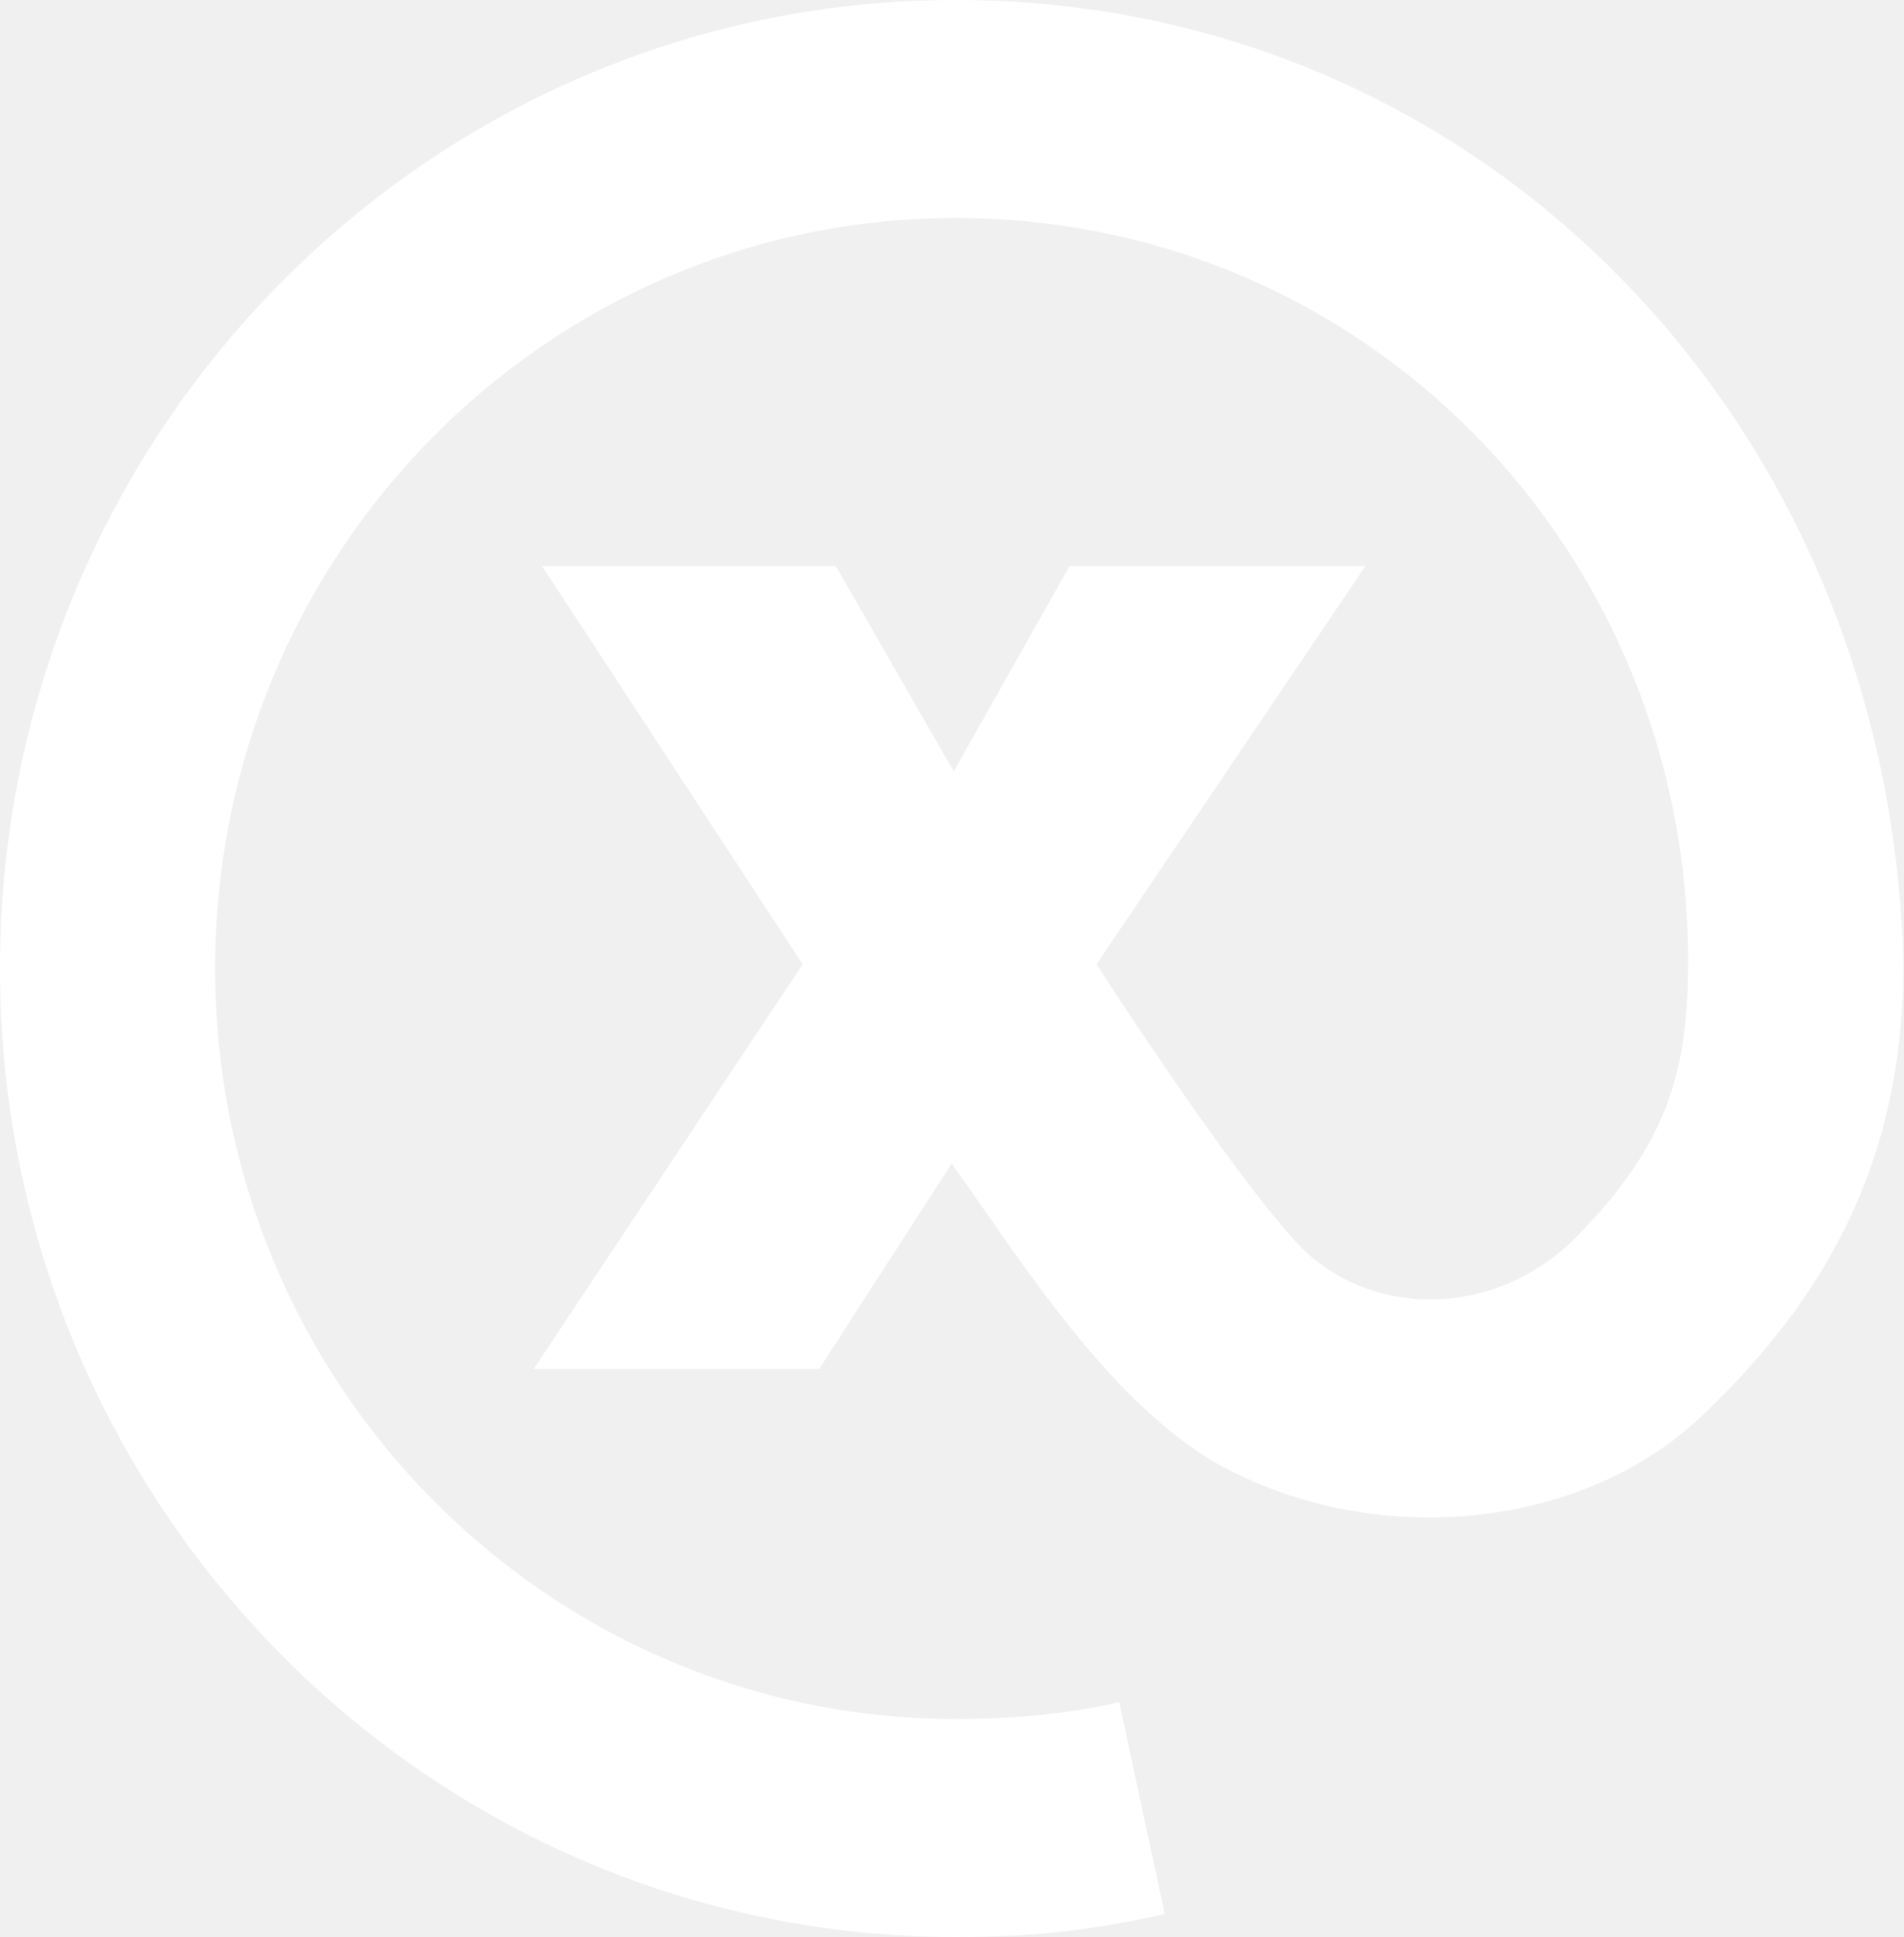
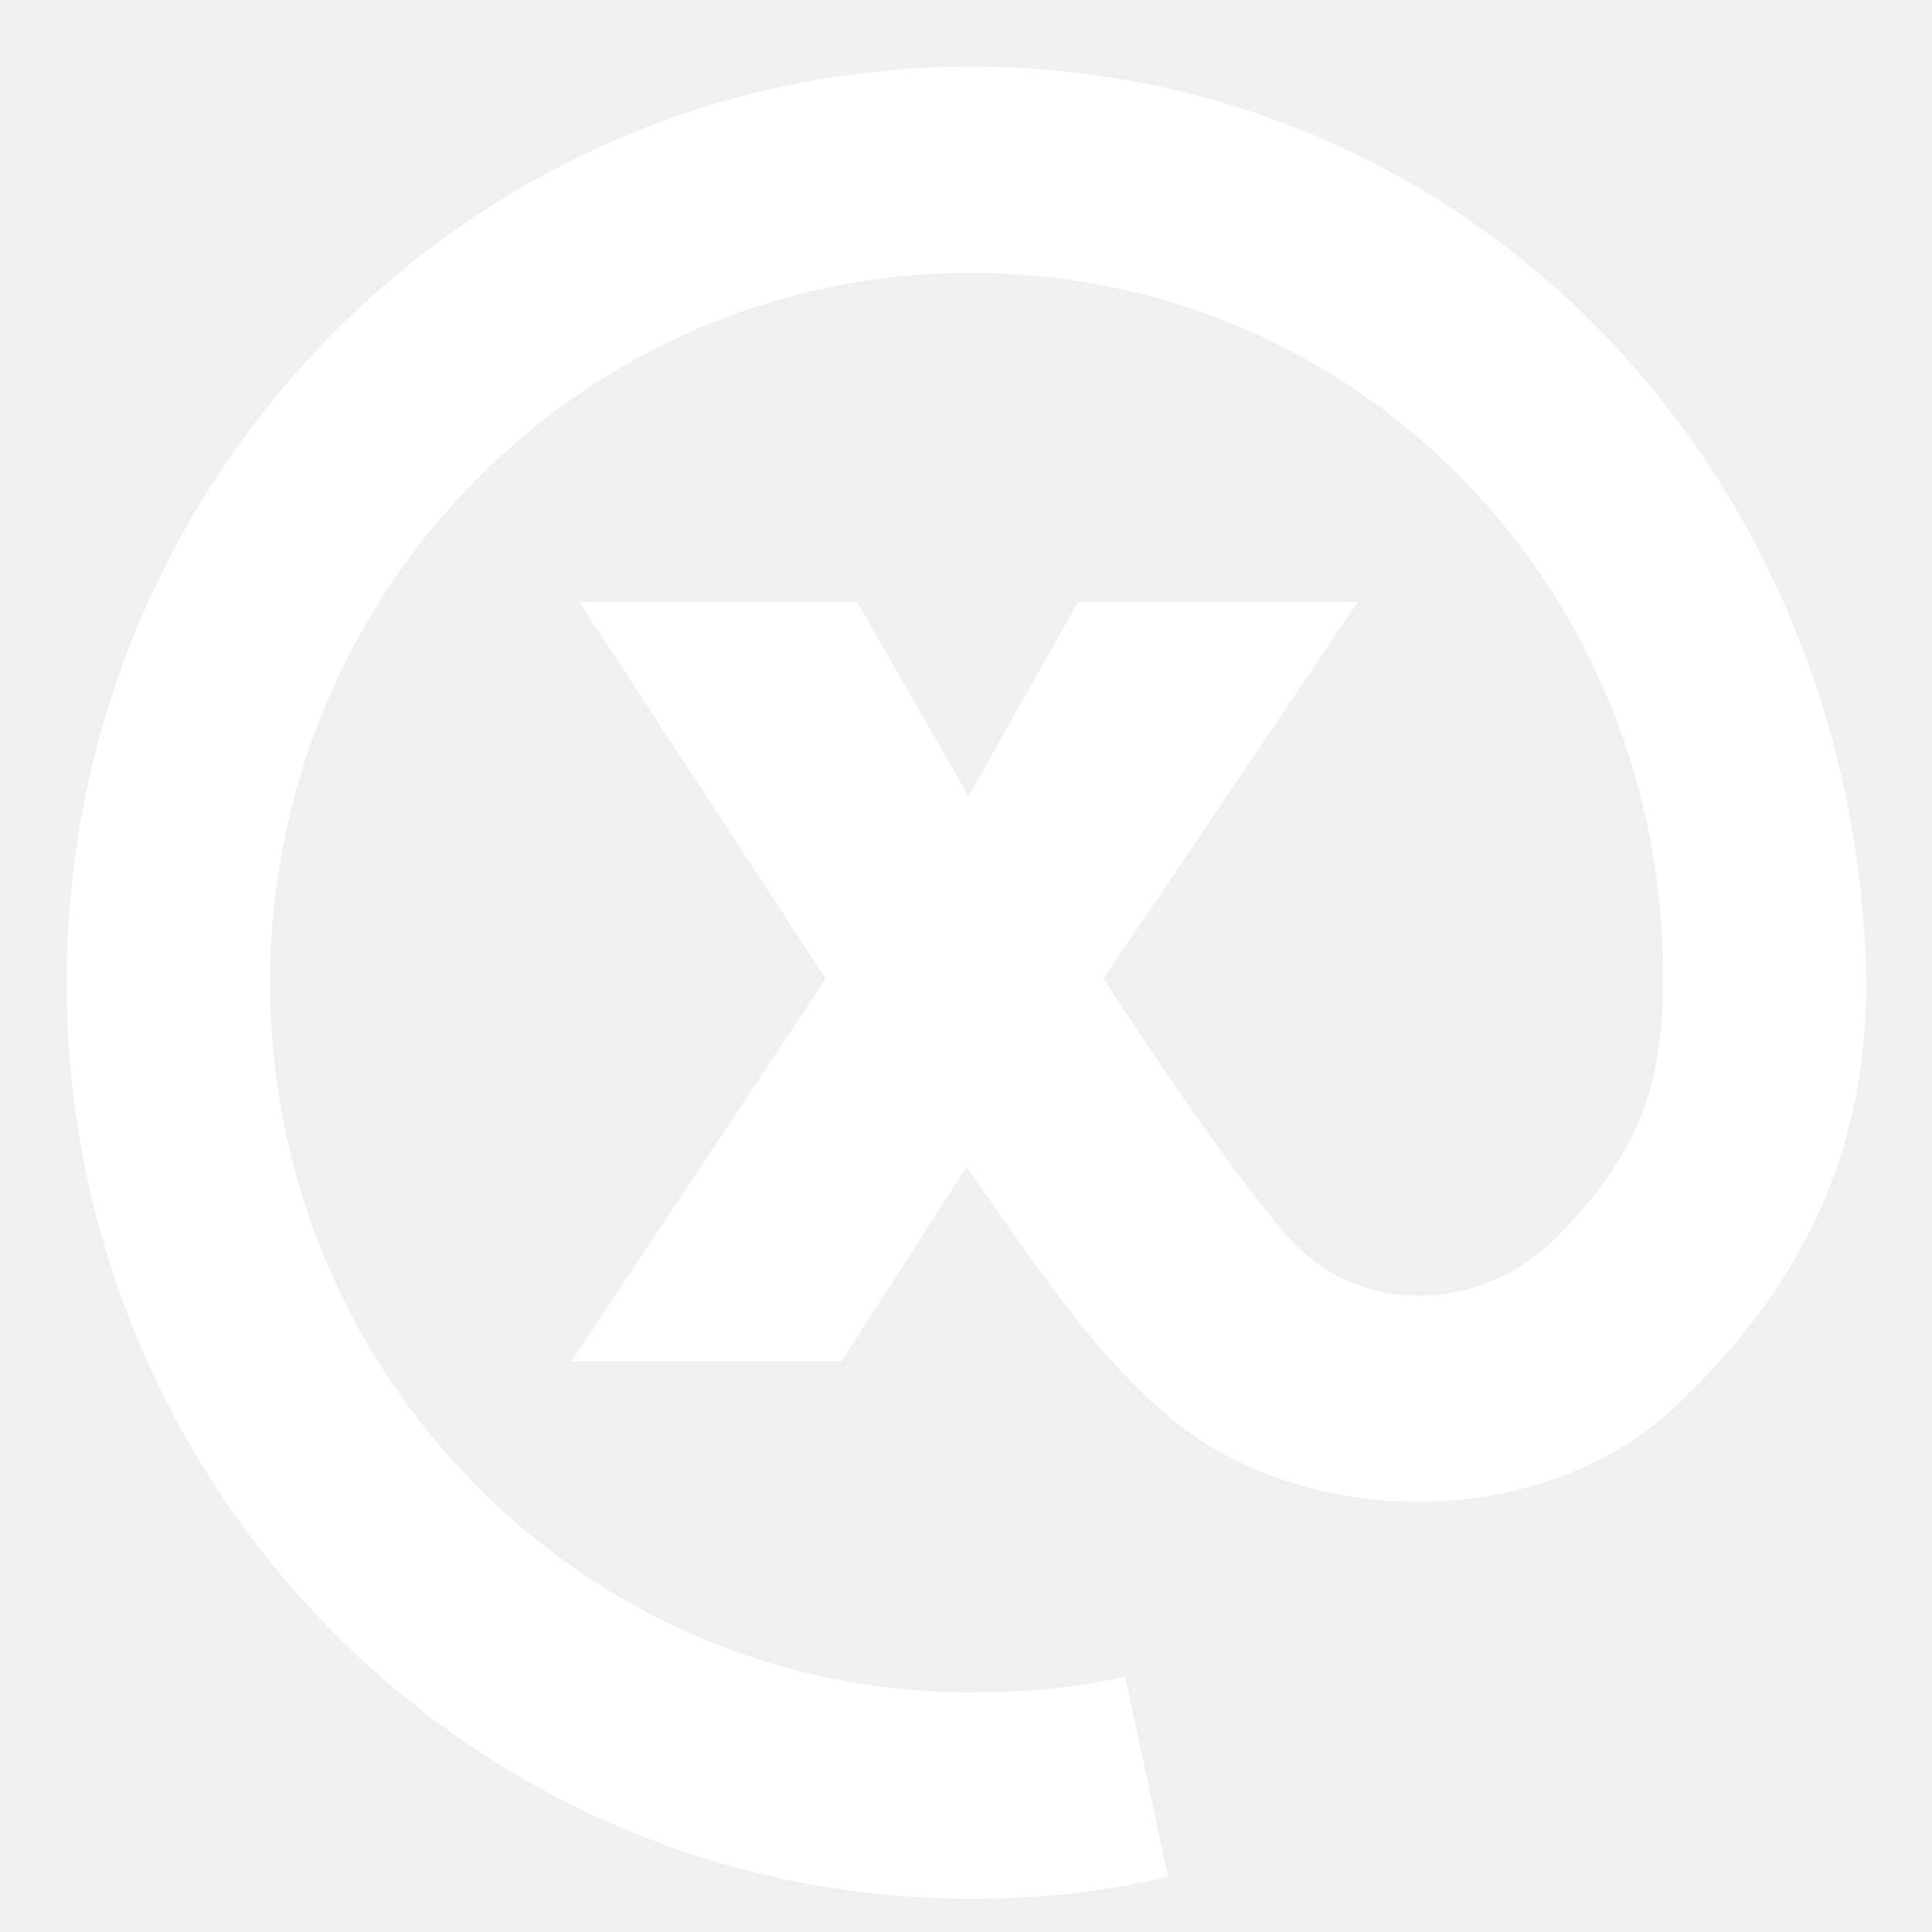
- <svg xmlns="http://www.w3.org/2000/svg" width="57" height="58" viewBox="0 0 57 58" fill="none">
-   <g clip-path="url(#clip0_603_7836)">
-     <path d="M0 29C0 12.984 12.811 0 28.615 0C44.408 0 56.61 12.742 56.981 28.874C56.981 34.022 55.247 38.353 50.912 42.433C47.248 45.881 41.002 46.387 36.419 43.814C33.148 41.901 30.627 37.829 28.491 34.838L24.527 40.989H15.98L24.031 28.874L16.227 16.948H25.022L28.553 23.1L32.021 16.948H40.878L32.827 28.874C32.827 28.874 36.666 34.838 38.772 37.16C40.878 39.483 44.718 39.545 47.196 37.035C49.919 34.274 50.529 32.076 50.54 28.874C50.583 16.483 40.871 6.528 28.615 6.528C16.369 6.528 6.441 16.589 6.441 29C6.441 41.411 16.369 51.472 28.615 51.472C30.308 51.472 31.932 51.328 33.508 50.97L34.87 57.31C32.628 57.819 30.817 58 28.615 58C12.811 58 0 45.016 0 29Z" fill="white" />
+ <svg xmlns="http://www.w3.org/2000/svg" width="58" height="58" viewBox="0 0 58 58" fill="none">
+   <g clip-path="url(#clip0_1029_16174)">
+     <path d="M2 29.5C2 14.312 14.149 2 29.135 2C44.111 2 55.682 14.083 56.034 29.381C56.034 34.262 54.39 38.369 50.279 42.238C46.804 45.508 40.881 45.988 36.535 43.548C33.433 41.734 31.043 37.872 29.017 35.036L25.258 40.869H17.153L24.788 29.381L17.388 18.071H25.728L29.076 23.905L32.365 18.071H40.764L33.129 29.381C33.129 29.381 36.77 35.036 38.767 37.238C40.764 39.441 44.405 39.5 46.754 37.119C49.337 34.501 49.916 32.417 49.926 29.381C49.966 17.63 40.757 8.19 29.135 8.19C17.522 8.19 8.108 17.731 8.108 29.5C8.108 41.269 17.522 50.81 29.135 50.81C30.741 50.81 32.28 50.673 33.775 50.333L35.067 56.345C32.941 56.828 31.223 57 29.135 57C14.149 57 2 44.688 2 29.5Z" fill="white" />
  </g>
  <defs>
-     <clipPath id="clip0_603_7836">
-       <rect width="57" height="58" fill="white" />
+     <clipPath id="clip0_1029_16174">
+       <rect width="58" height="58" fill="white" />
    </clipPath>
  </defs>
</svg>
